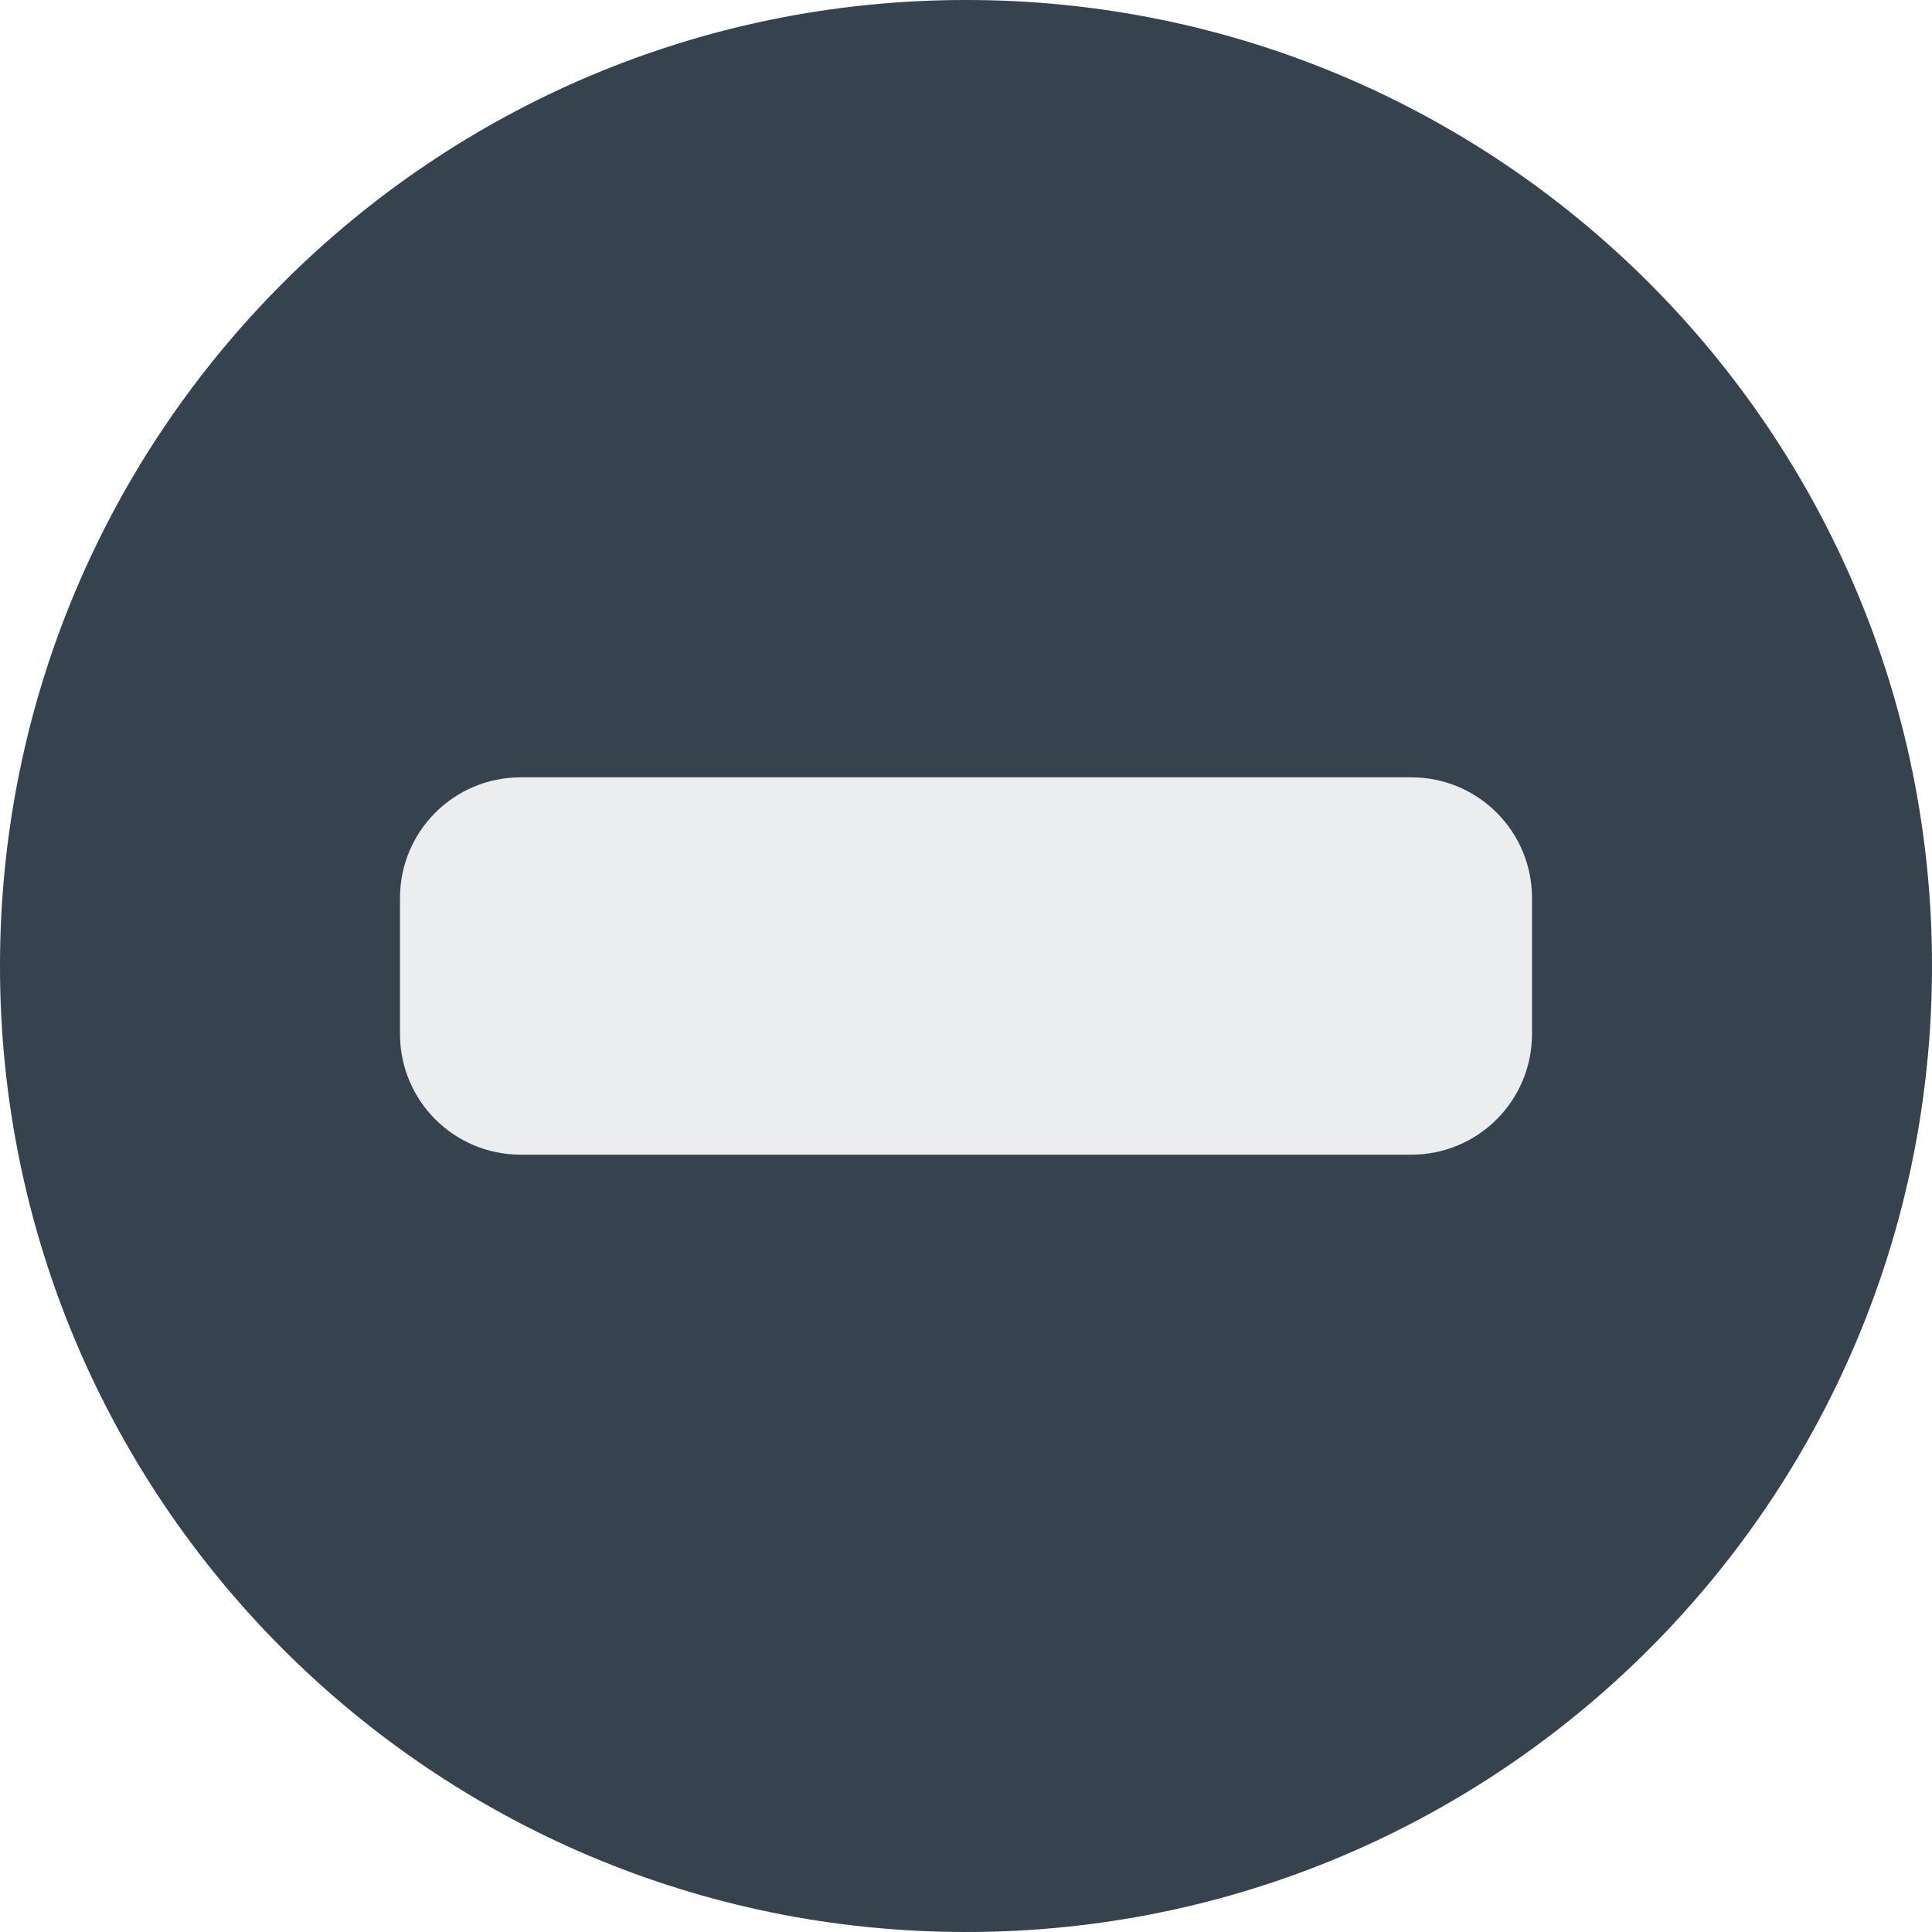
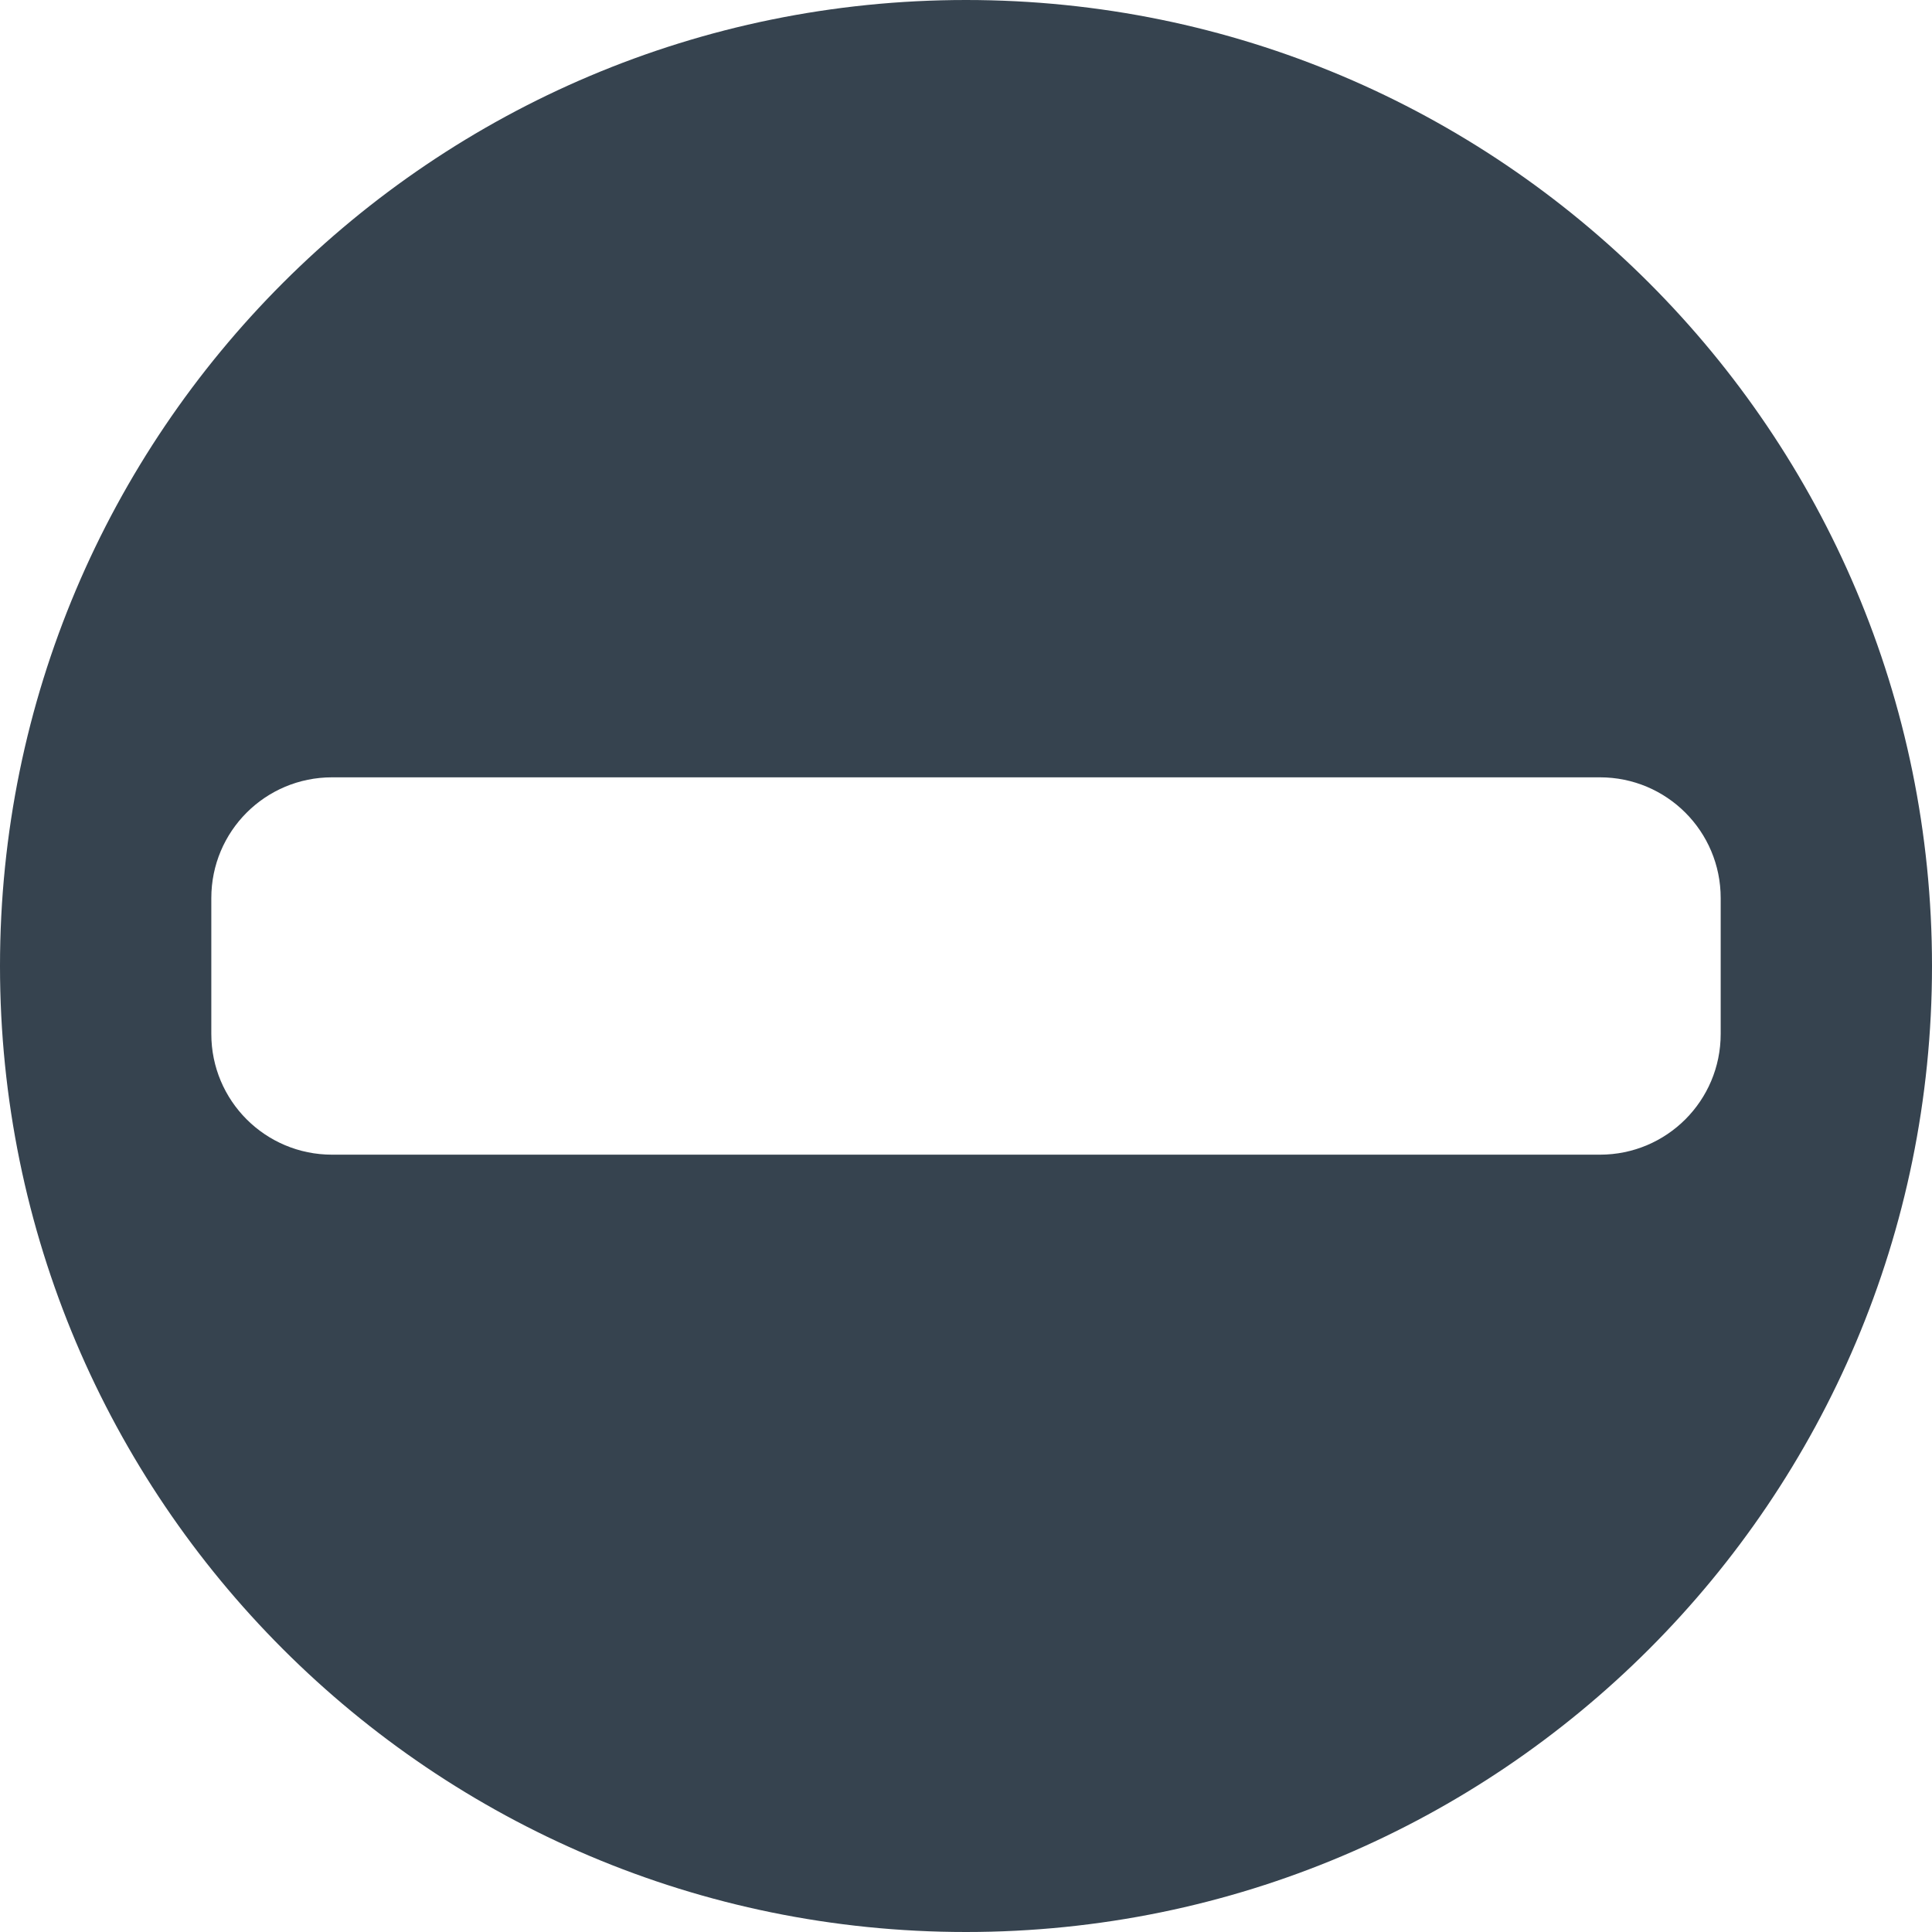
<svg xmlns="http://www.w3.org/2000/svg" version="1.1" x="0" y="0" viewBox="0 0 512 512" xml:space="preserve">
-   <style type="text/css">.st1{fill:#36434f}</style>
-   <path class="st1" d="M256 0C114.6 0 0 114.6 0 256s114.6 256 256 256 256-114.6 256-256S397.4 0 256 0z" opacity=".1" />
-   <path class="st1" d="M256 0C114.6 0 0 114.6 0 256s114.6 256 256 256 256-114.6 256-256S397.4 0 256 0zm150 274c0 17.7-14.3 32-32 32H138c-17.7 0-32-14.3-32-32v-36c0-17.7 14.3-32 32-32h236c17.7 0 32 14.3 32 32v36z" />
+   <path d="M256 0C114.6 0 0 114.6 0 256s114.6 256 256 256 256-114.6 256-256S397.4 0 256 0zm168 306H88c-17.7 0-32-14.3-32-32v-36c0-17.7 14.3-32 32-32h336c17.7 0 32 14.3 32 32v36c0 17.7-14.3 32-32 32z" fill="#36434f" />
</svg>
